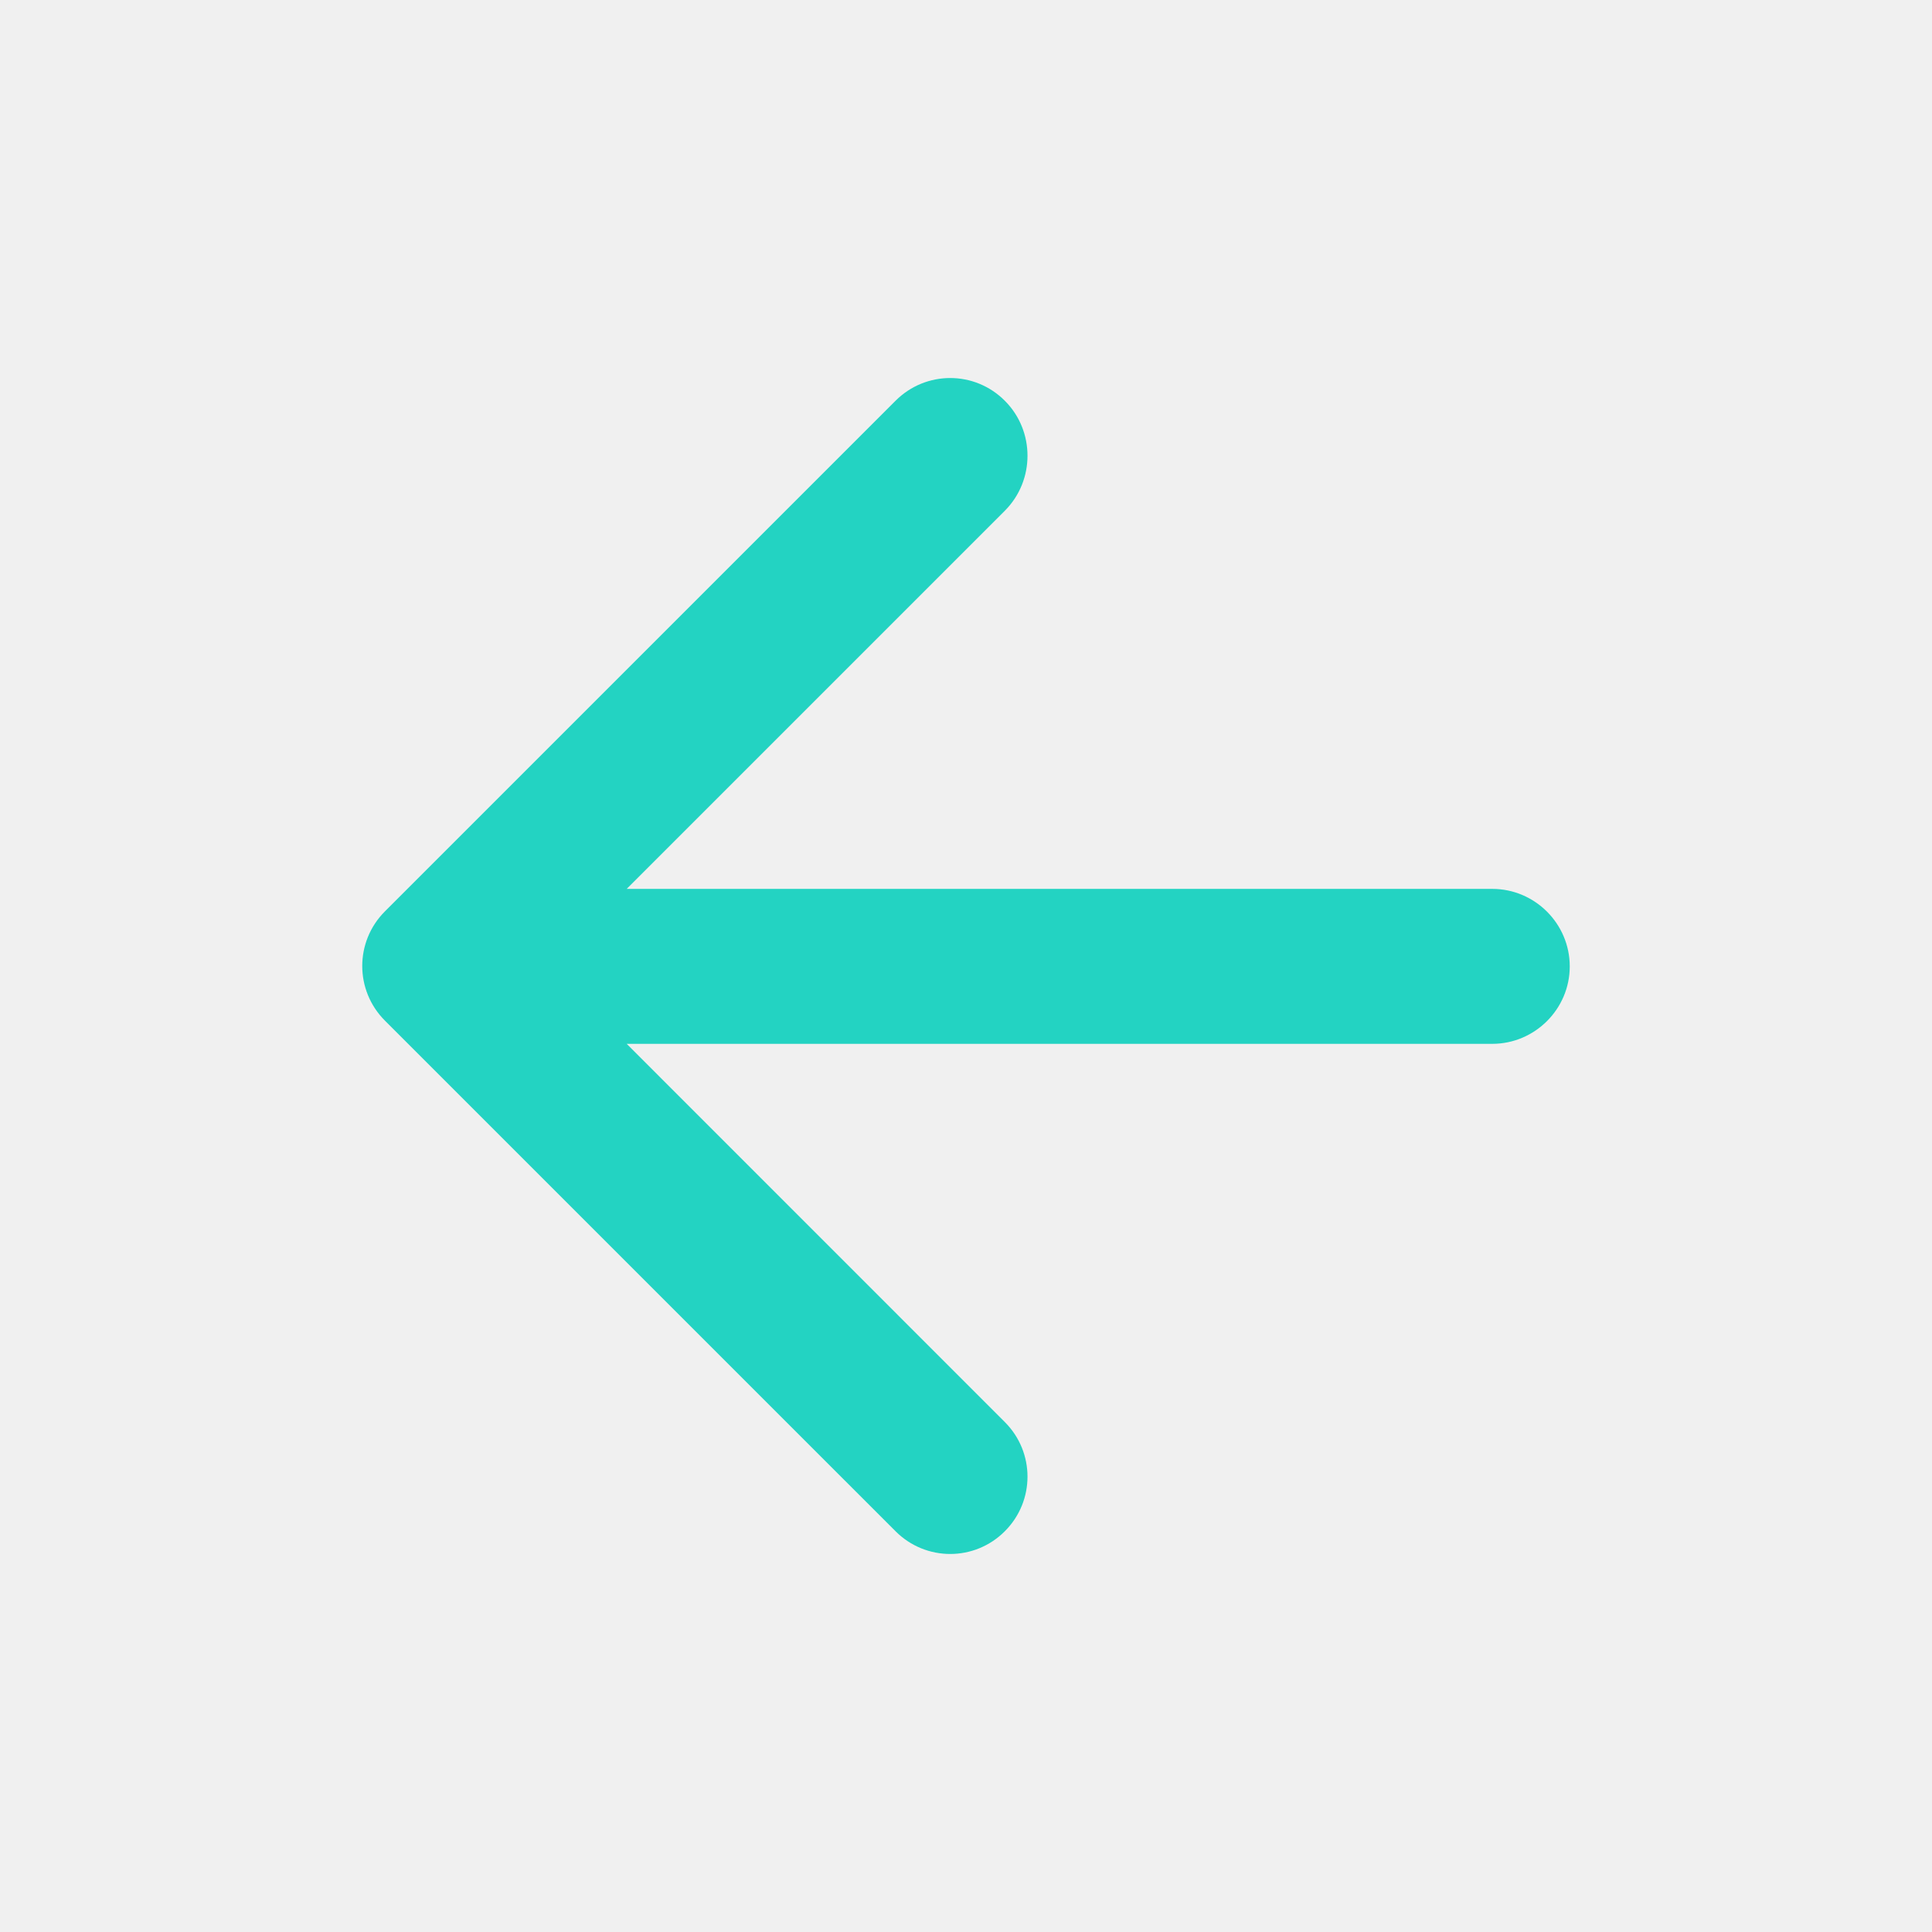
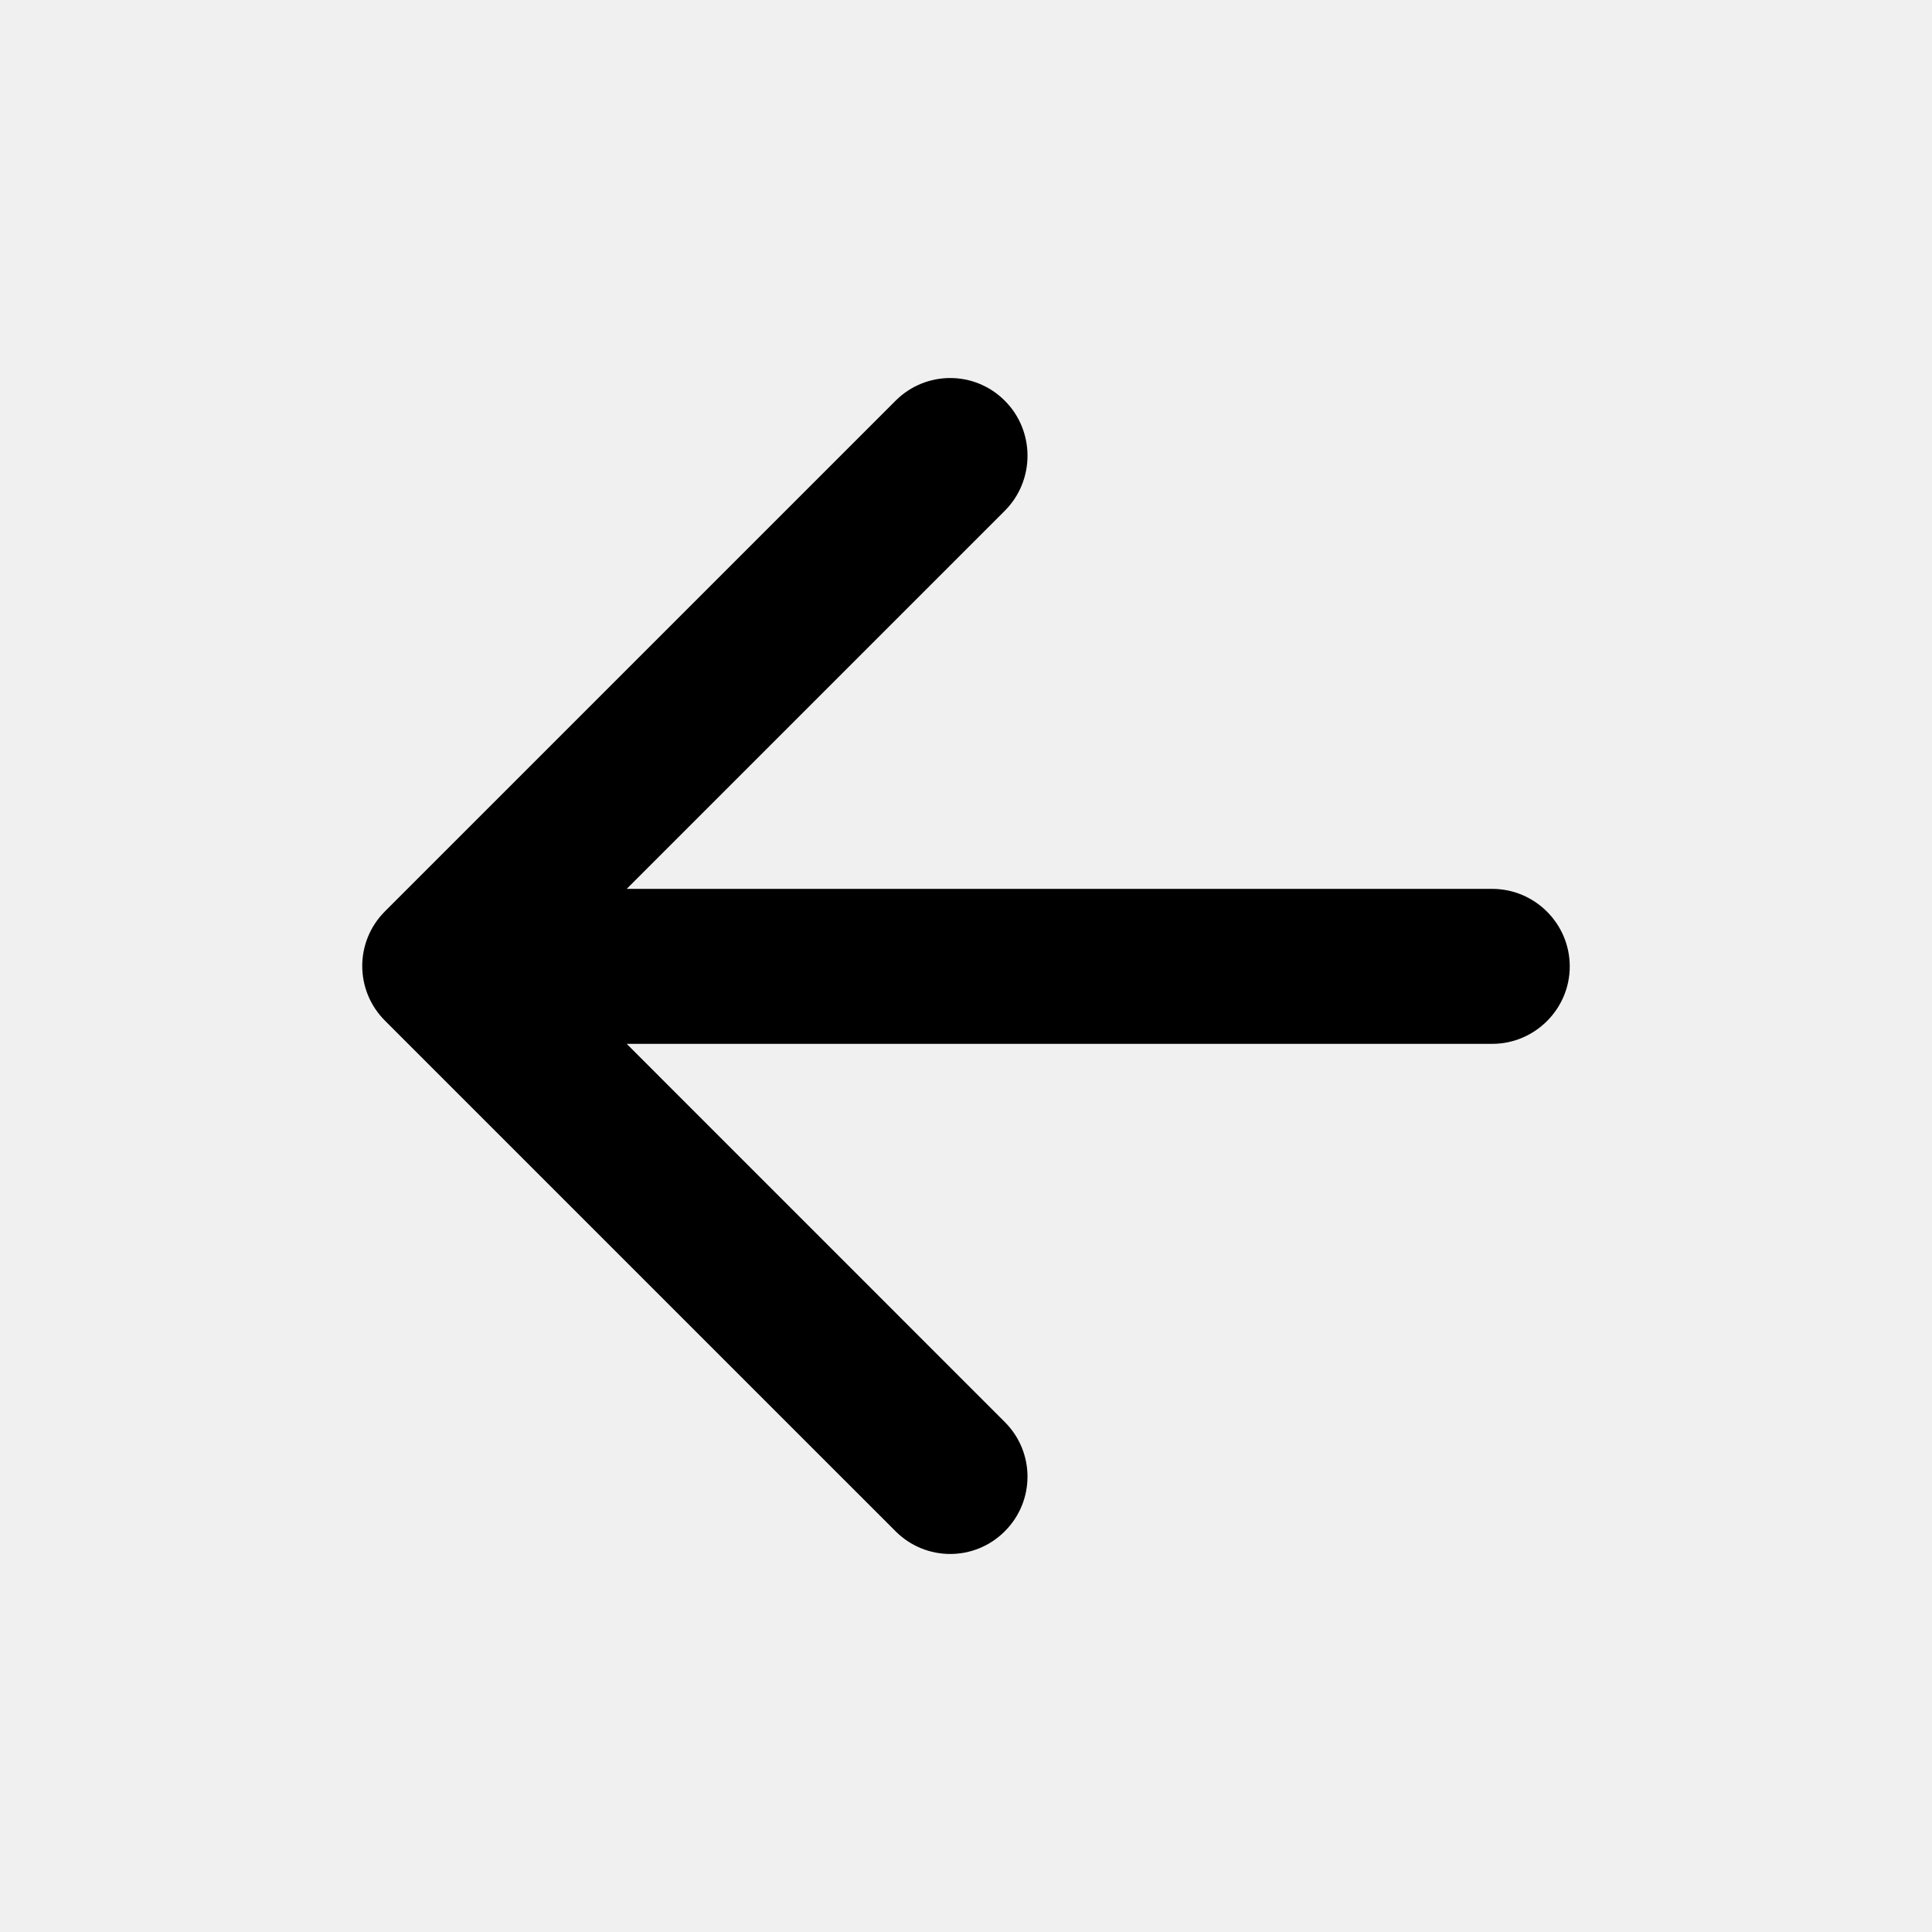
<svg xmlns="http://www.w3.org/2000/svg" width="24" height="24" viewBox="0 0 24 24" fill="none">
  <g clip-path="url(#clip0_247_2625)">
-     <path d="M18.537 11.042H7.785L12.482 6.345C12.858 5.969 12.858 5.353 12.482 4.978C12.107 4.602 11.501 4.602 11.125 4.978L4.782 11.321C4.406 11.697 4.406 12.303 4.782 12.679L11.125 19.022C11.501 19.398 12.107 19.398 12.482 19.022C12.858 18.647 12.858 18.04 12.482 17.665L7.785 12.967H18.537C19.067 12.967 19.5 12.534 19.5 12.005C19.5 11.475 19.067 11.042 18.537 11.042Z" fill="#23D3C2" />
+     <path d="M18.537 11.042H7.785L12.482 6.345C12.858 5.969 12.858 5.353 12.482 4.978C12.107 4.602 11.501 4.602 11.125 4.978L4.782 11.321C4.406 11.697 4.406 12.303 4.782 12.679L11.125 19.022C11.501 19.398 12.107 19.398 12.482 19.022C12.858 18.647 12.858 18.04 12.482 17.665L7.785 12.967H18.537C19.067 12.967 19.5 12.534 19.5 12.005C19.5 11.475 19.067 11.042 18.537 11.042Z" fill="currentColor" />
  </g>
  <defs>
    <clipPath id="clip0_247_2625">
      <rect width="24" height="24" fill="white" />
    </clipPath>
  </defs>
</svg>
